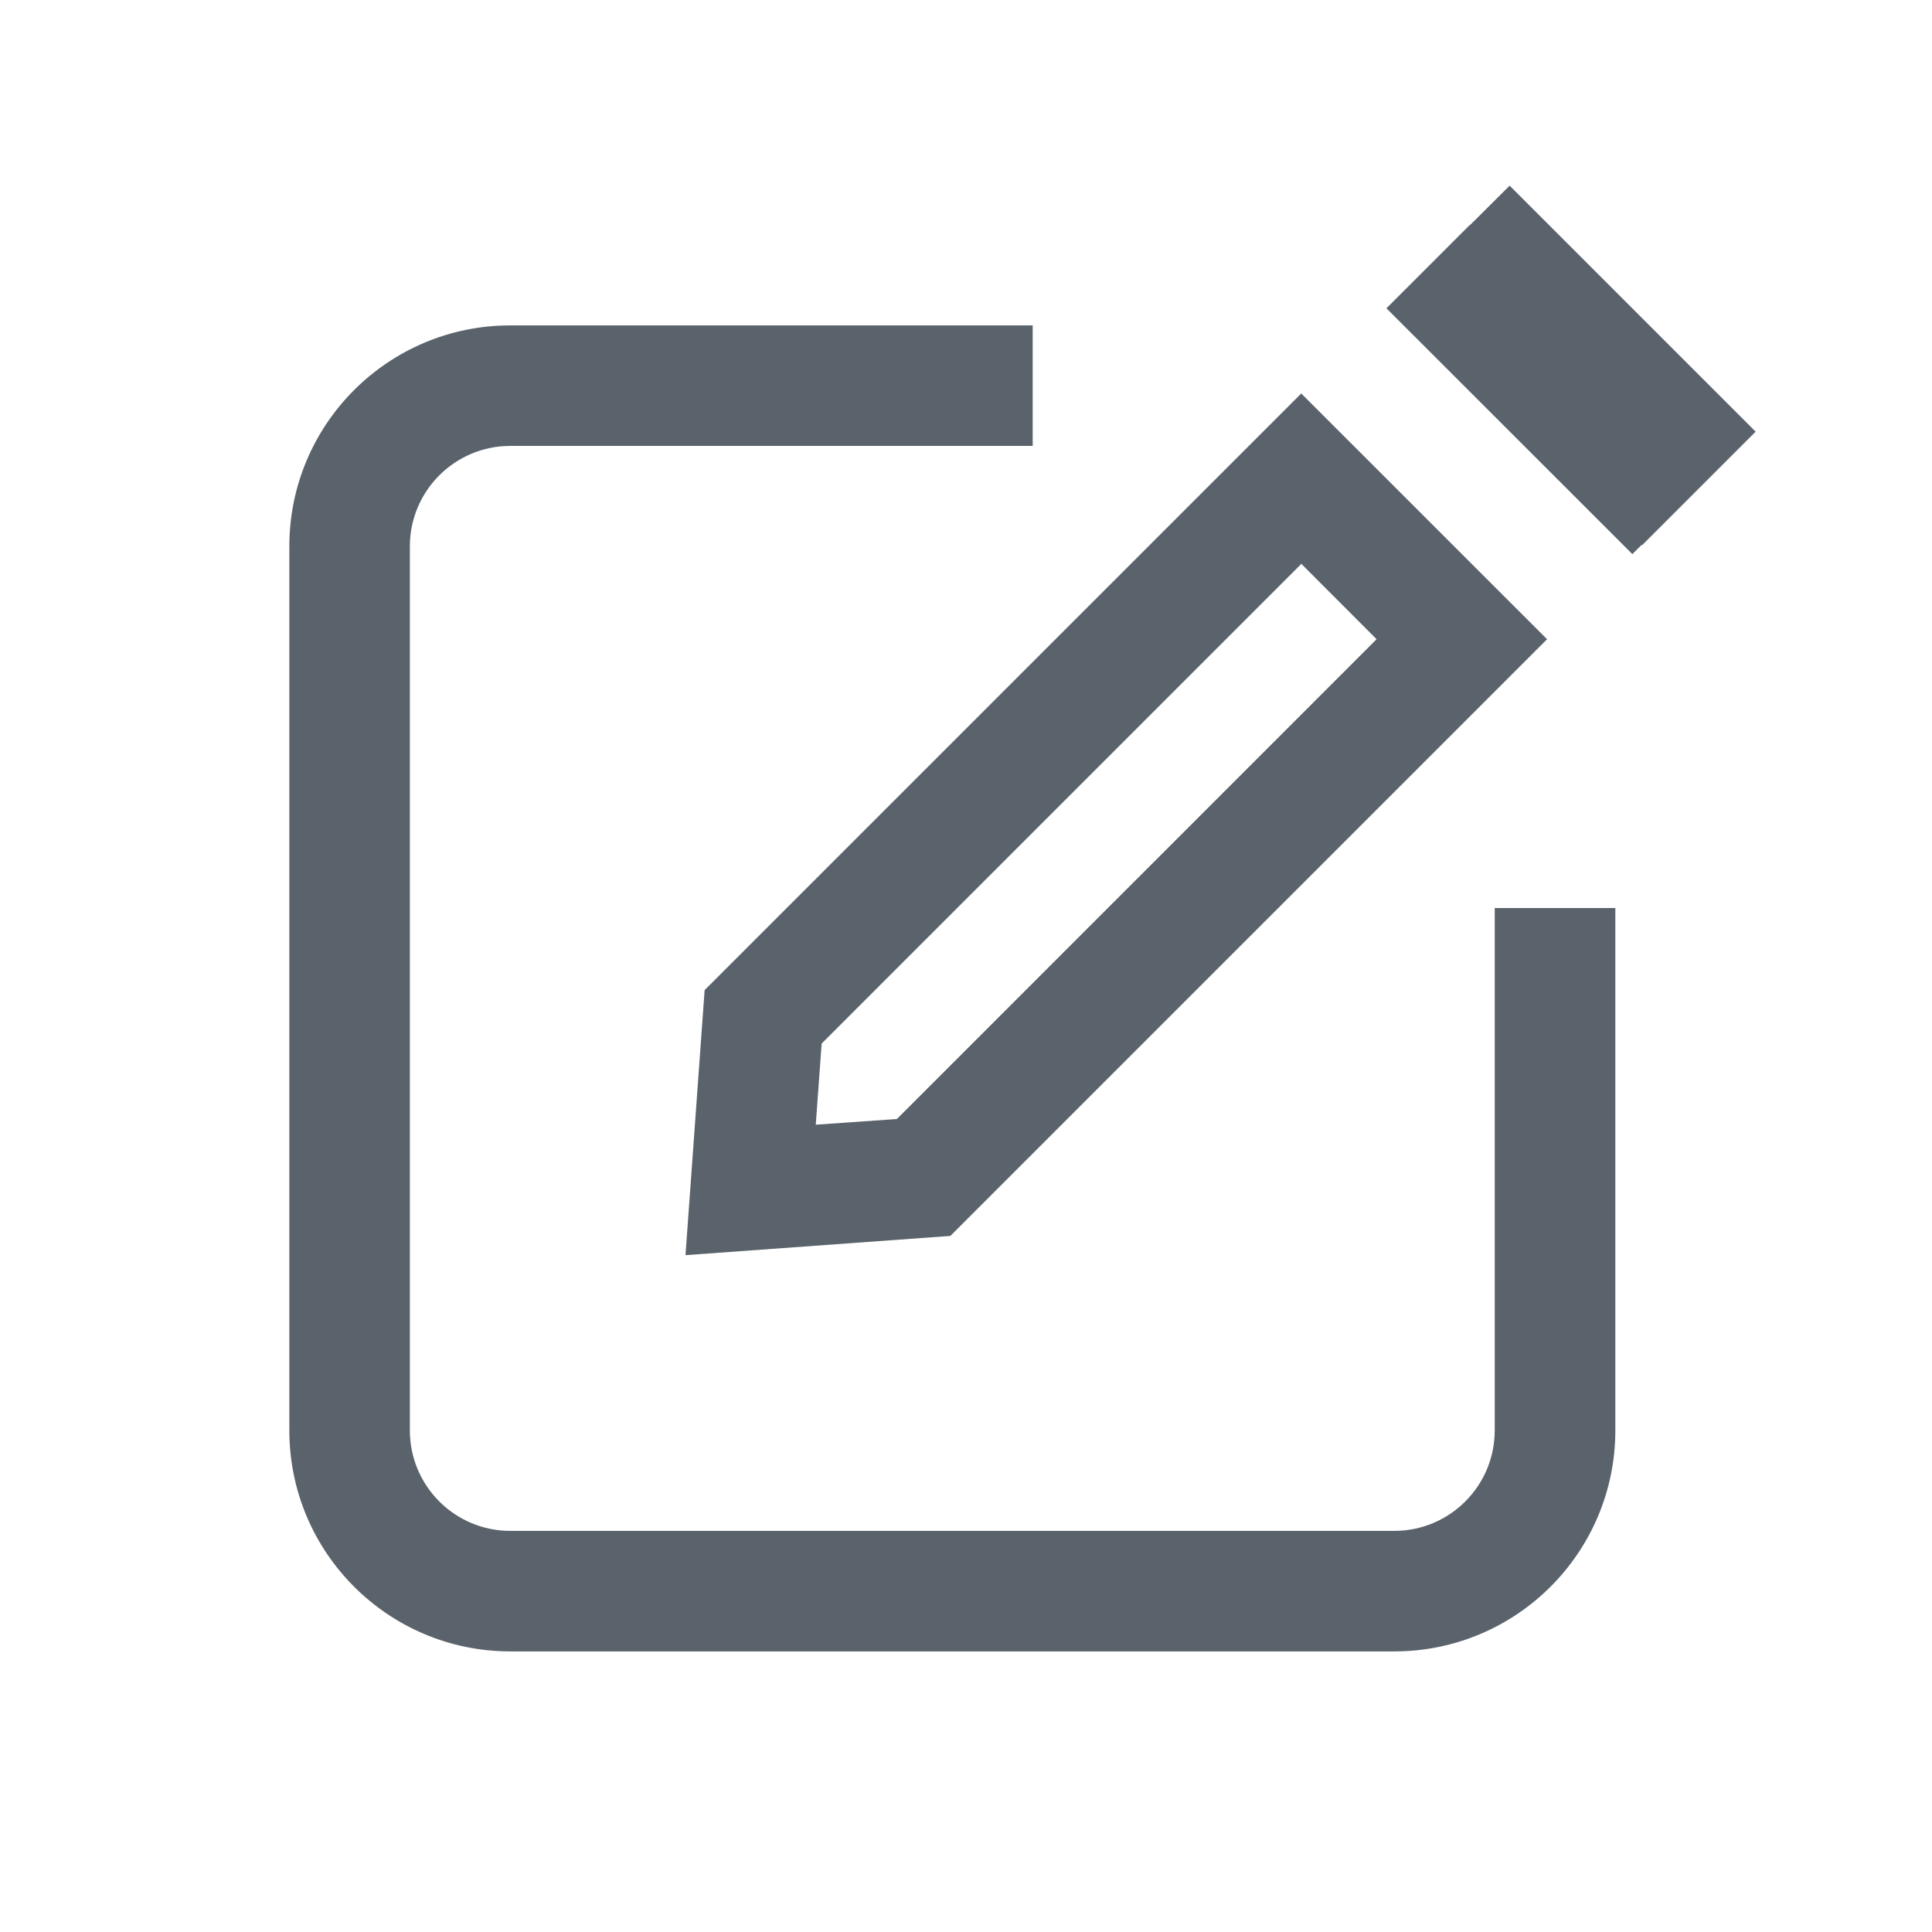
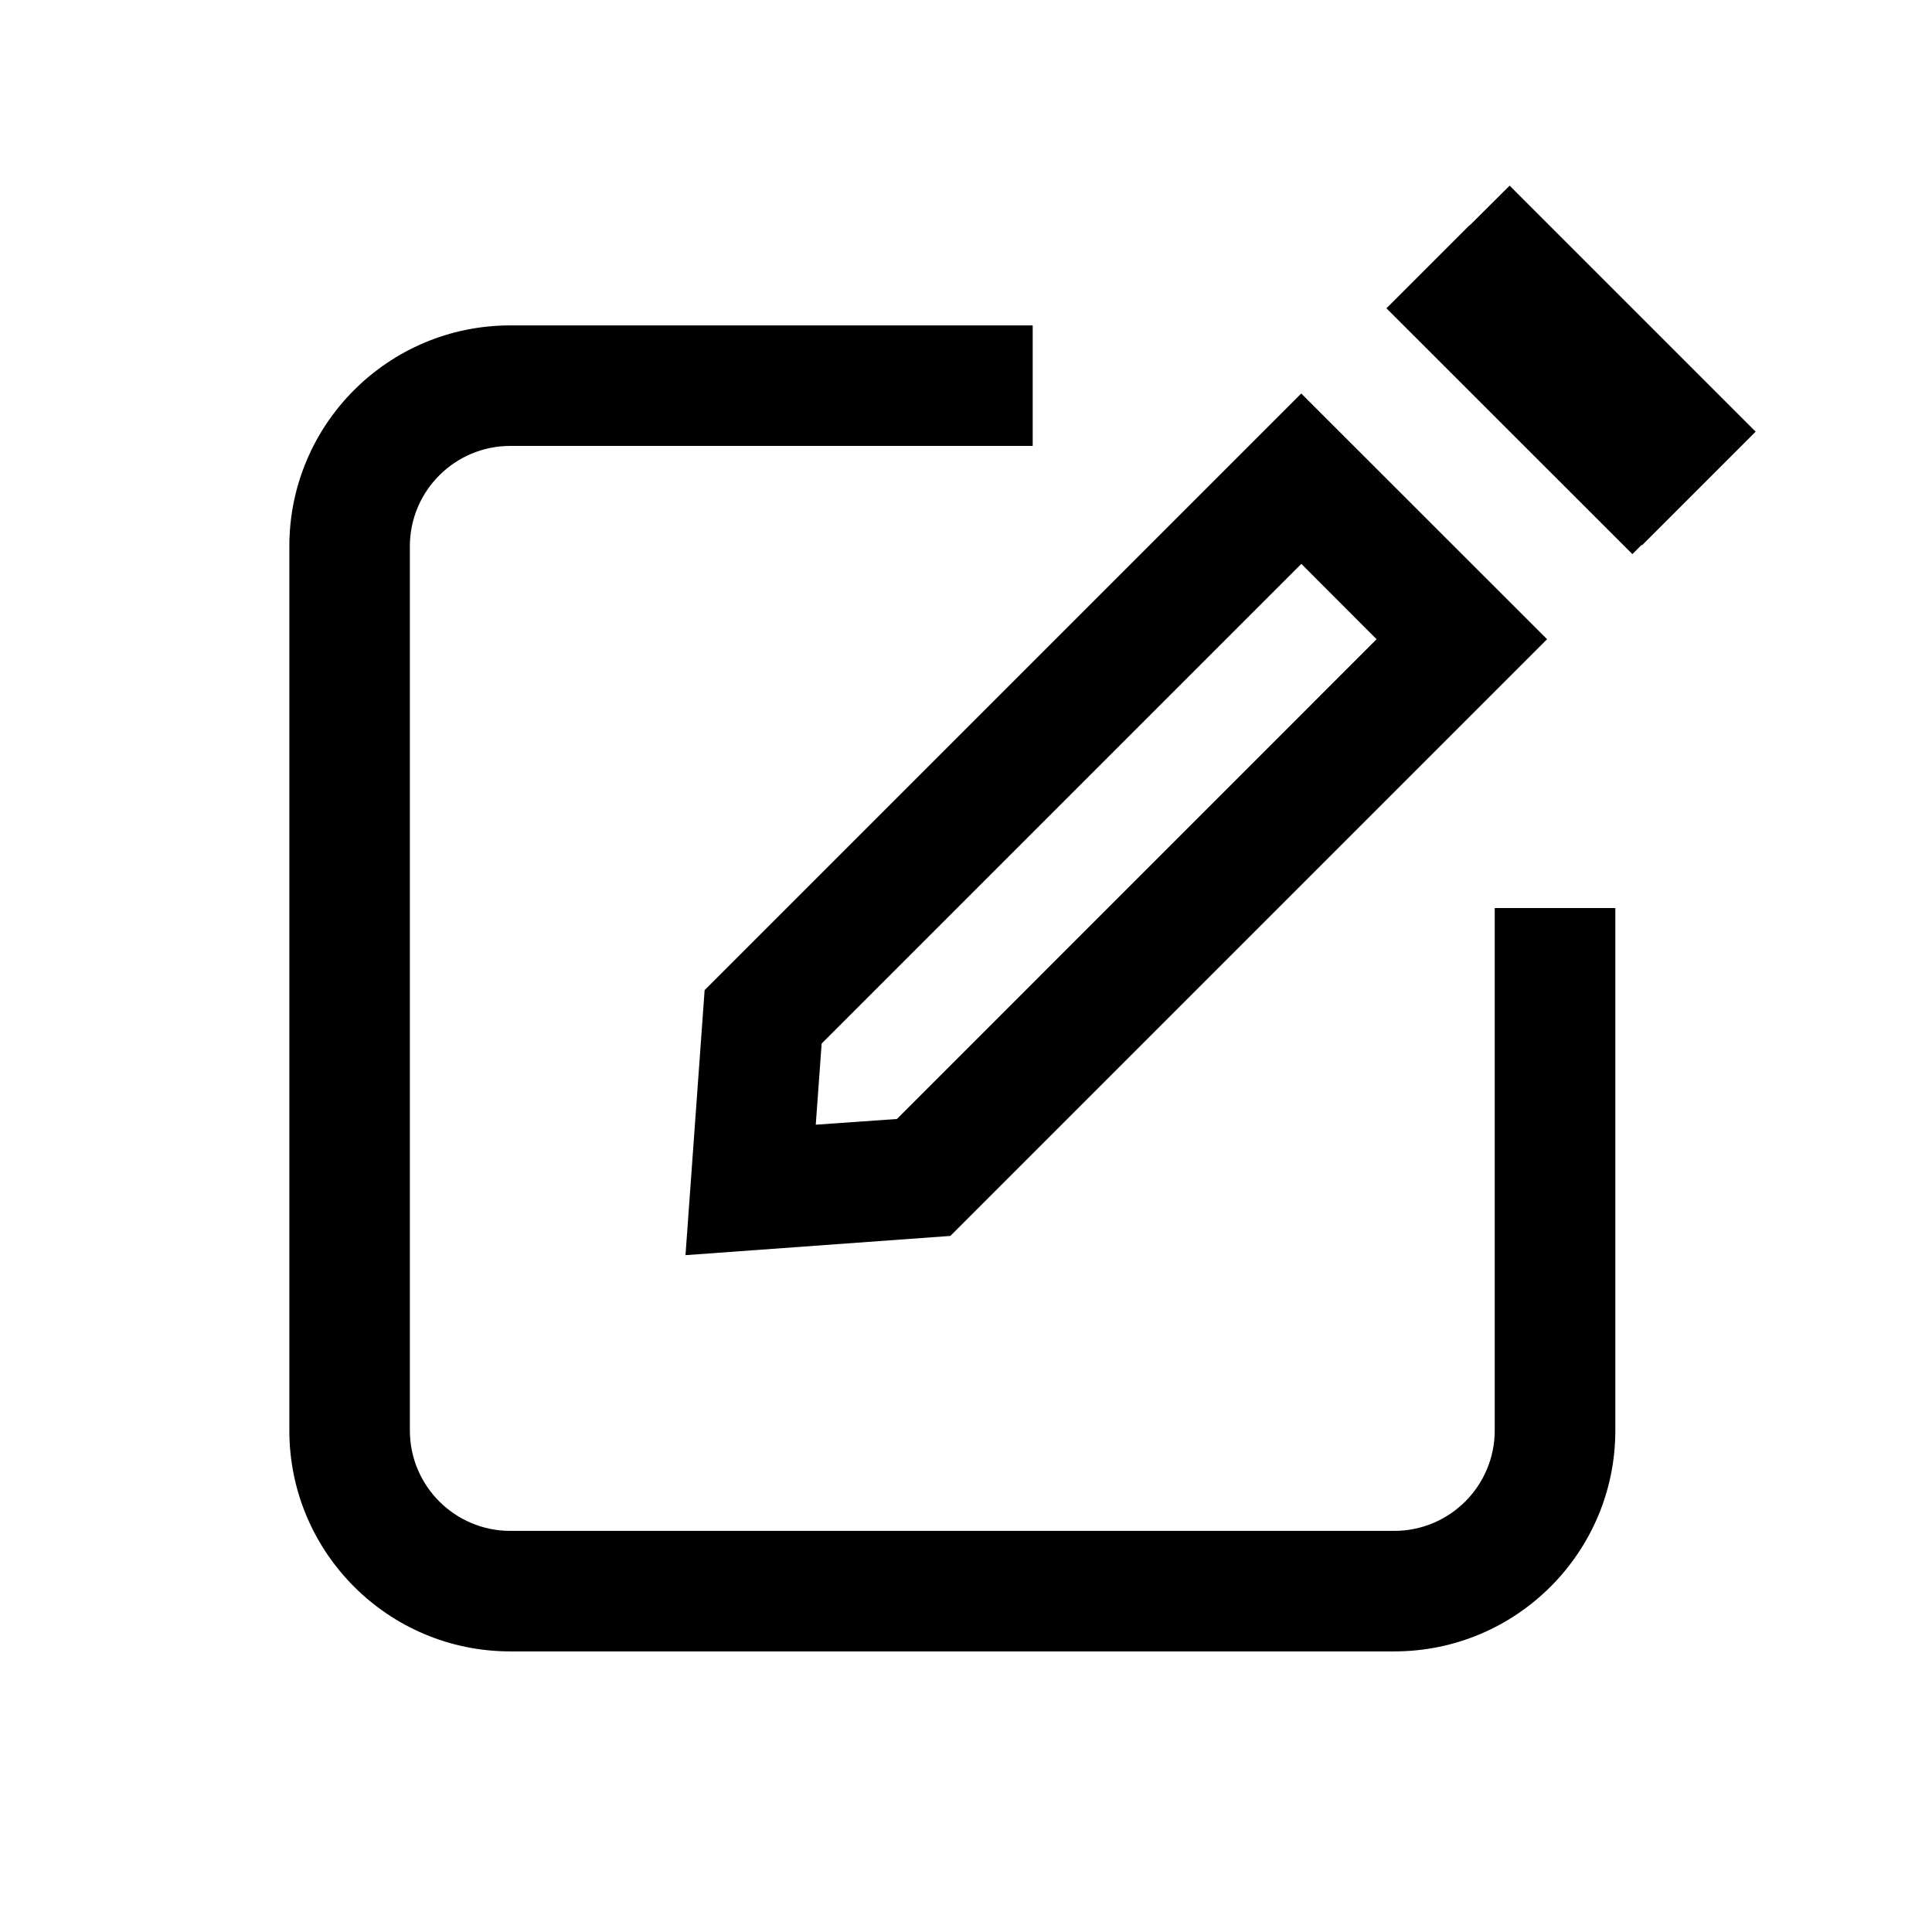
<svg xmlns="http://www.w3.org/2000/svg" width="21" height="21" viewBox="0 0 21 21" fill="none">
-   <path d="M11.225 4.847H5.547C4.944 4.847 4.455 5.336 4.455 5.939V15.548C4.455 16.151 4.944 16.64 5.547 16.64H15.155C15.758 16.64 16.247 16.151 16.247 15.548V9.87H17.558V15.548C17.558 16.874 16.482 17.95 15.155 17.95H5.547C4.22 17.95 3.145 16.874 3.145 15.548V5.939C3.145 4.612 4.22 3.537 5.547 3.537H11.225V4.847Z" fill="#5A636B" />
-   <path fill-rule="evenodd" clip-rule="evenodd" d="M16.816 6.948L10.33 13.434L7.451 13.643L7.659 10.762L14.144 4.277L16.816 6.948ZM8.931 11.343L8.867 12.225L9.749 12.163L14.963 6.948L14.145 6.129L8.931 11.343Z" fill="#5A636B" />
-   <path d="M19.083 4.692L17.848 5.927L17.843 5.923L17.743 6.023L15.07 3.351L15.961 2.46C15.969 2.452 15.979 2.446 15.987 2.438L16.409 2.018L19.083 4.692Z" fill="#5A636B" />
+   <path d="M11.225 4.847H5.547C4.944 4.847 4.455 5.336 4.455 5.939V15.548C4.455 16.151 4.944 16.64 5.547 16.64H15.155C15.758 16.64 16.247 16.151 16.247 15.548V9.87H17.558V15.548C17.558 16.874 16.482 17.95 15.155 17.95H5.547C4.22 17.95 3.145 16.874 3.145 15.548V5.939C3.145 4.612 4.22 3.537 5.547 3.537H11.225V4.847Z" fill="currentColor" />
+   <path fill-rule="evenodd" clip-rule="evenodd" d="M16.816 6.948L10.33 13.434L7.451 13.643L7.659 10.762L14.144 4.277L16.816 6.948ZM8.931 11.343L8.867 12.225L9.749 12.163L14.963 6.948L14.145 6.129L8.931 11.343Z" fill="currentColor" />
+   <path d="M19.083 4.692L17.848 5.927L17.843 5.923L17.743 6.023L15.07 3.351L15.961 2.46C15.969 2.452 15.979 2.446 15.987 2.438L16.409 2.018L19.083 4.692Z" fill="currentColor" />
</svg>
